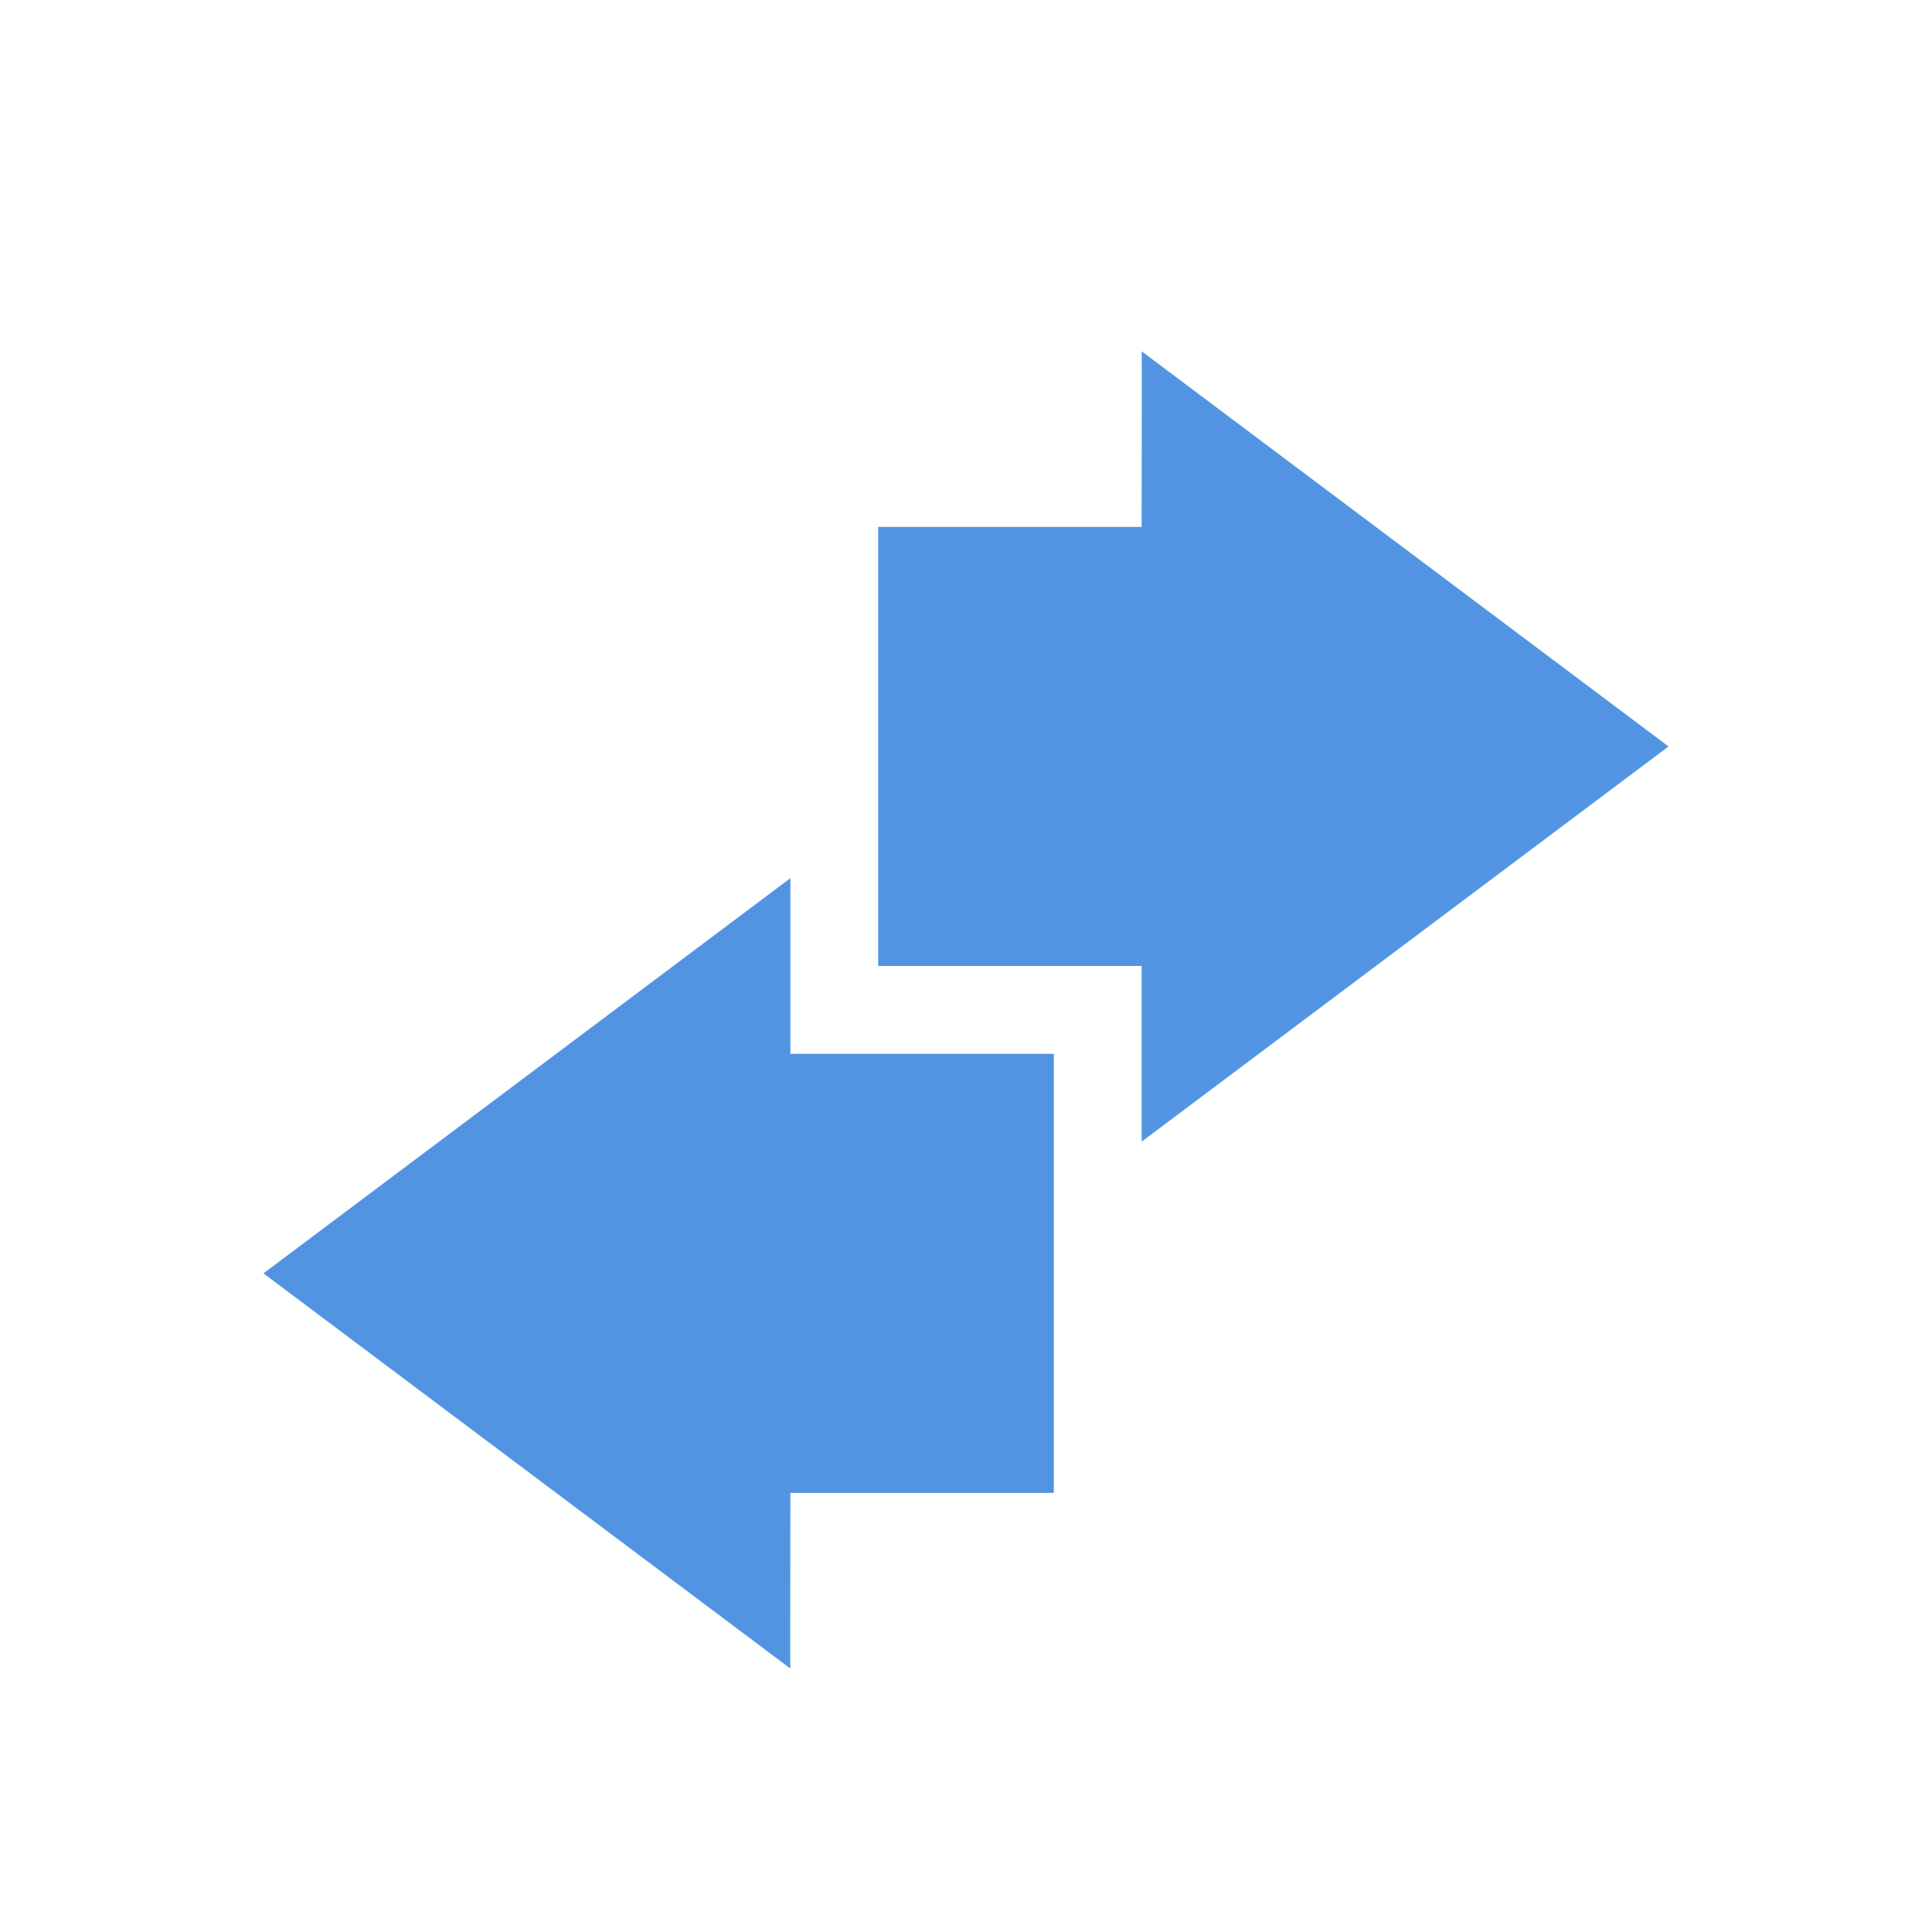
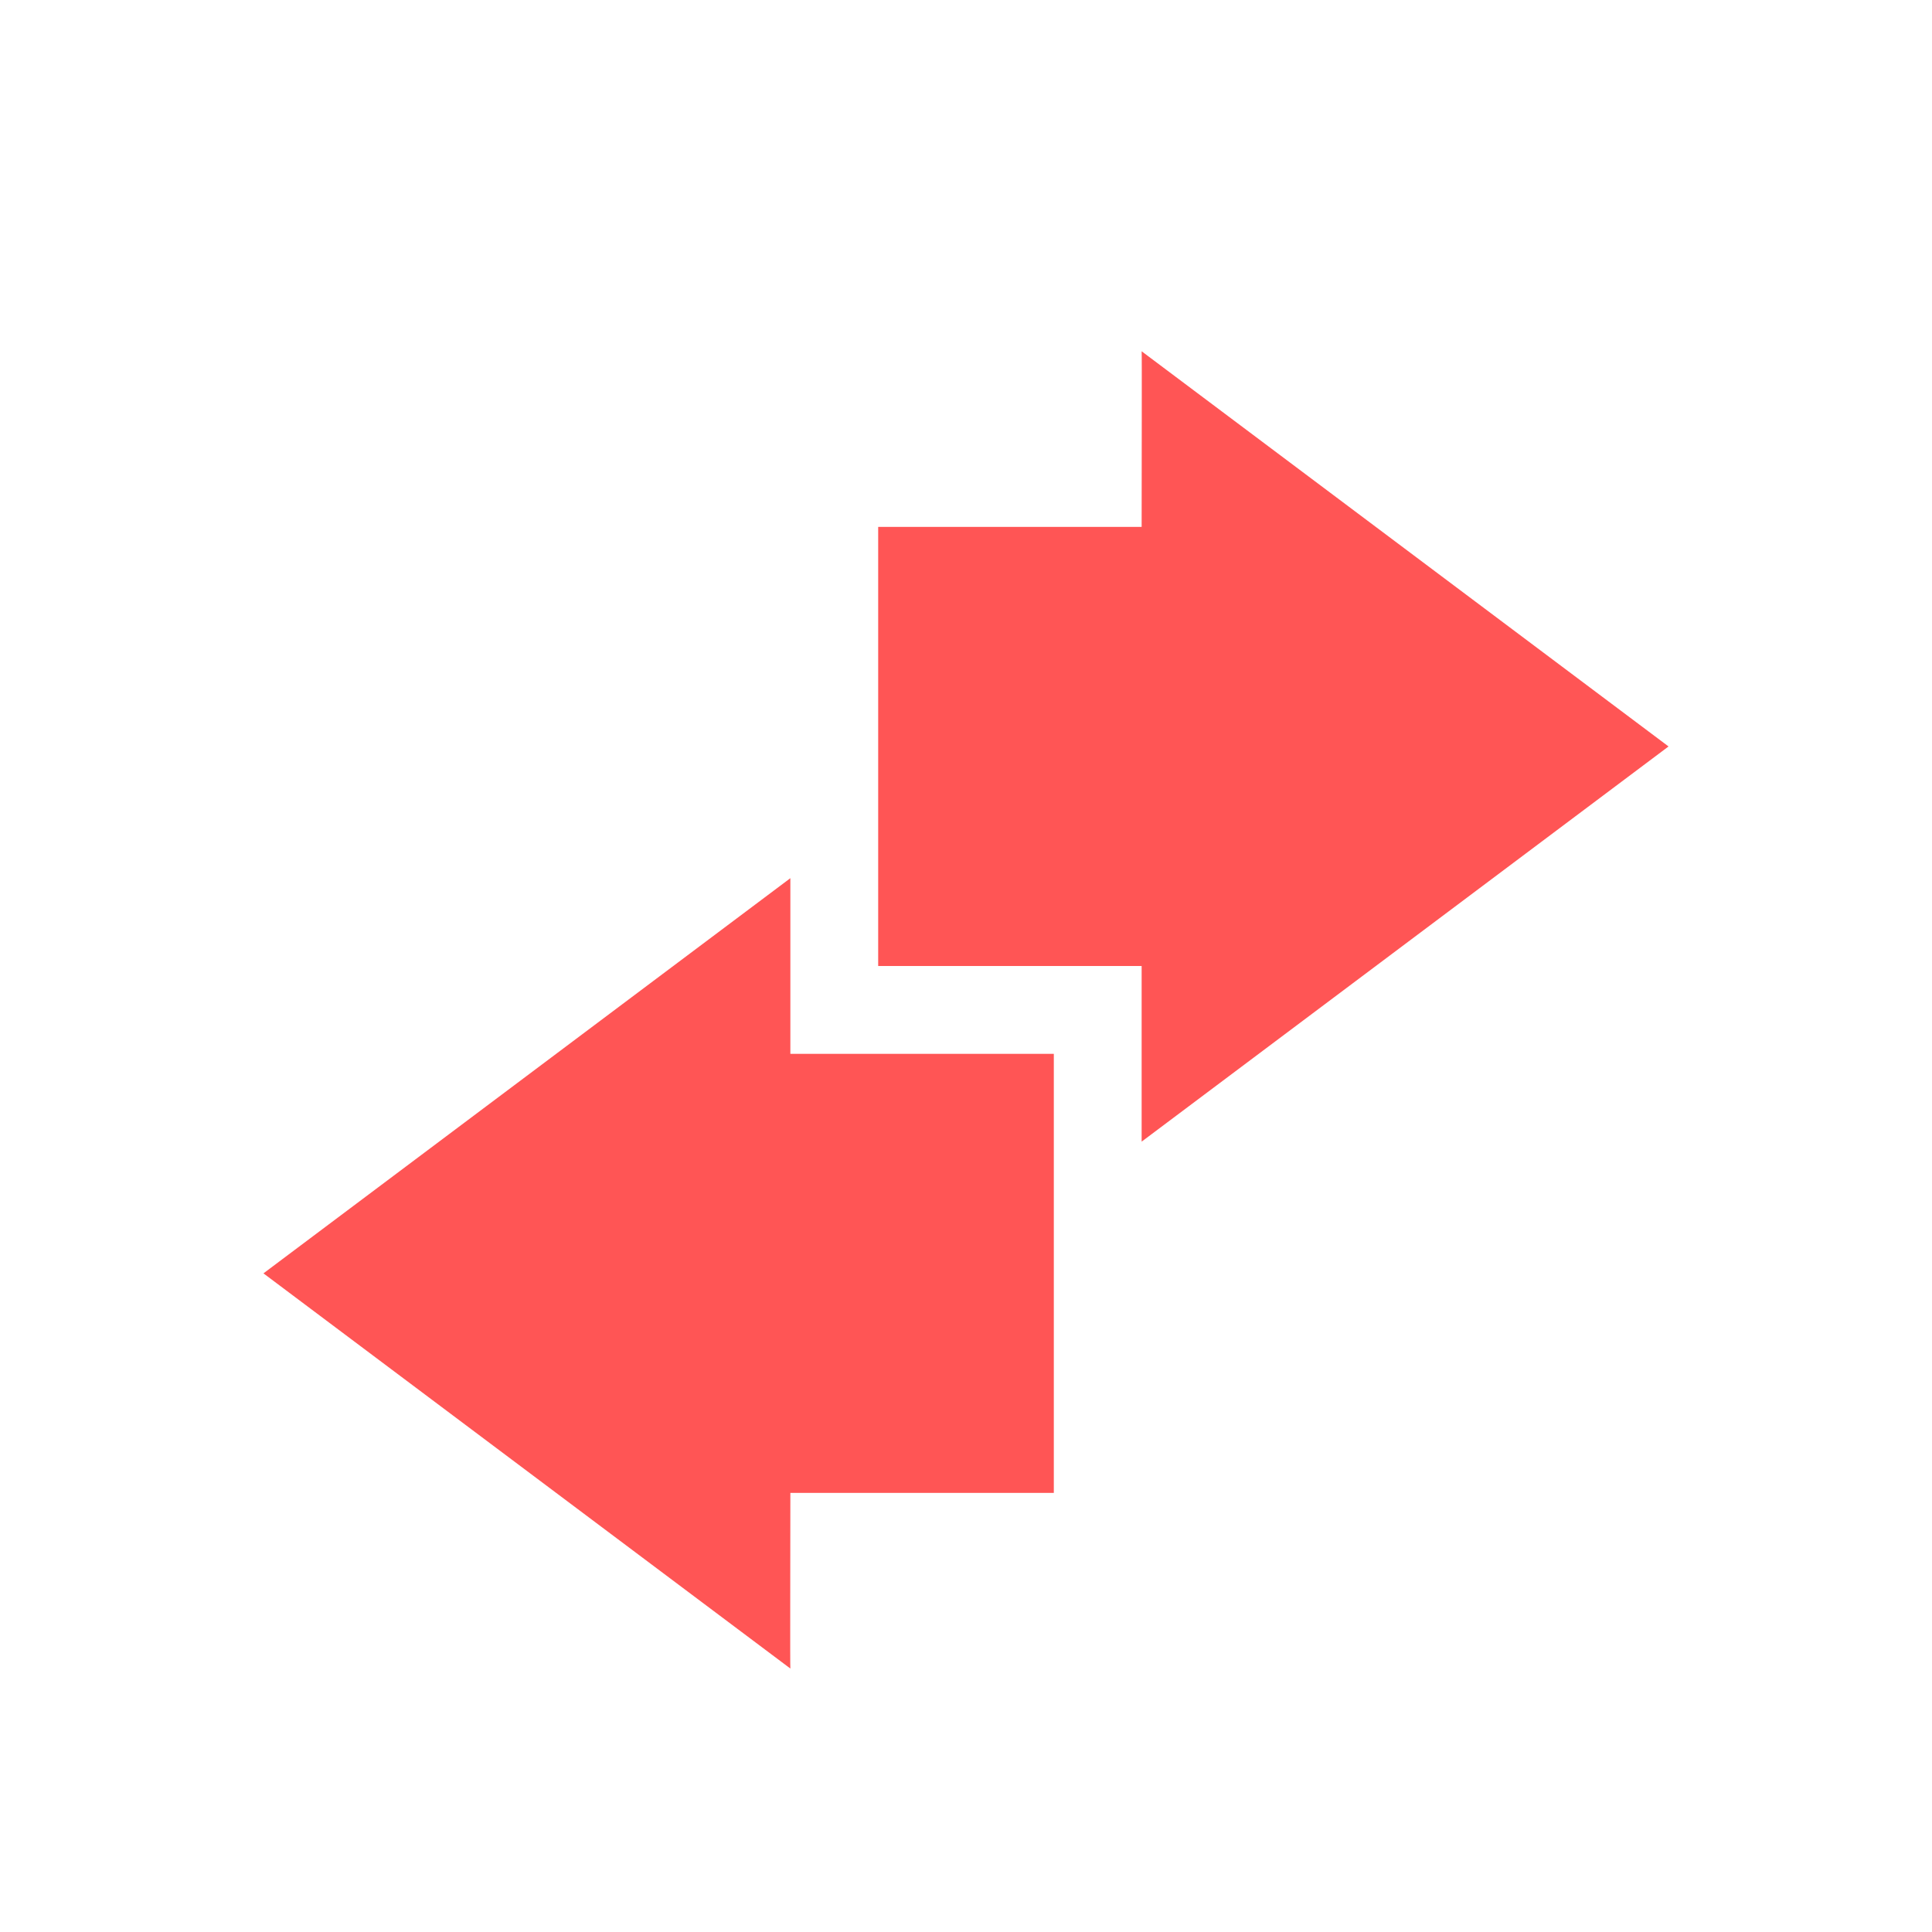
- <svg xmlns="http://www.w3.org/2000/svg" width="22" height="22">
+ <svg xmlns="http://www.w3.org/2000/svg" width="22" height="22" version="1.1">
  <defs>
    <style id="current-color-scheme" type="text/css">.ColorScheme-Highlight{color:#5294e2}</style>
  </defs>
-   <path class="ColorScheme-Highlight" d="M9 10l-6 4.5L9 19c-.004-.003 0-1.333 0-2h3v-5H9z" fill="currentColor" />
-   <path class="ColorScheme-Highlight" d="M13 13l6-4.5L13 4c.004.003 0 1.333 0 2h-3v5h3z" fill="currentColor" />
+   <path class="ColorScheme-Highlight" d="M9 10l-6 4.5L9 19c-.004-.003 0-1.333 0-2h3v-5H9z" fill="#f55" />
+   <path class="ColorScheme-Highlight" d="M13 13l6-4.5L13 4c.004.003 0 1.333 0 2h-3v5h3z" fill="#f55" />
</svg>
